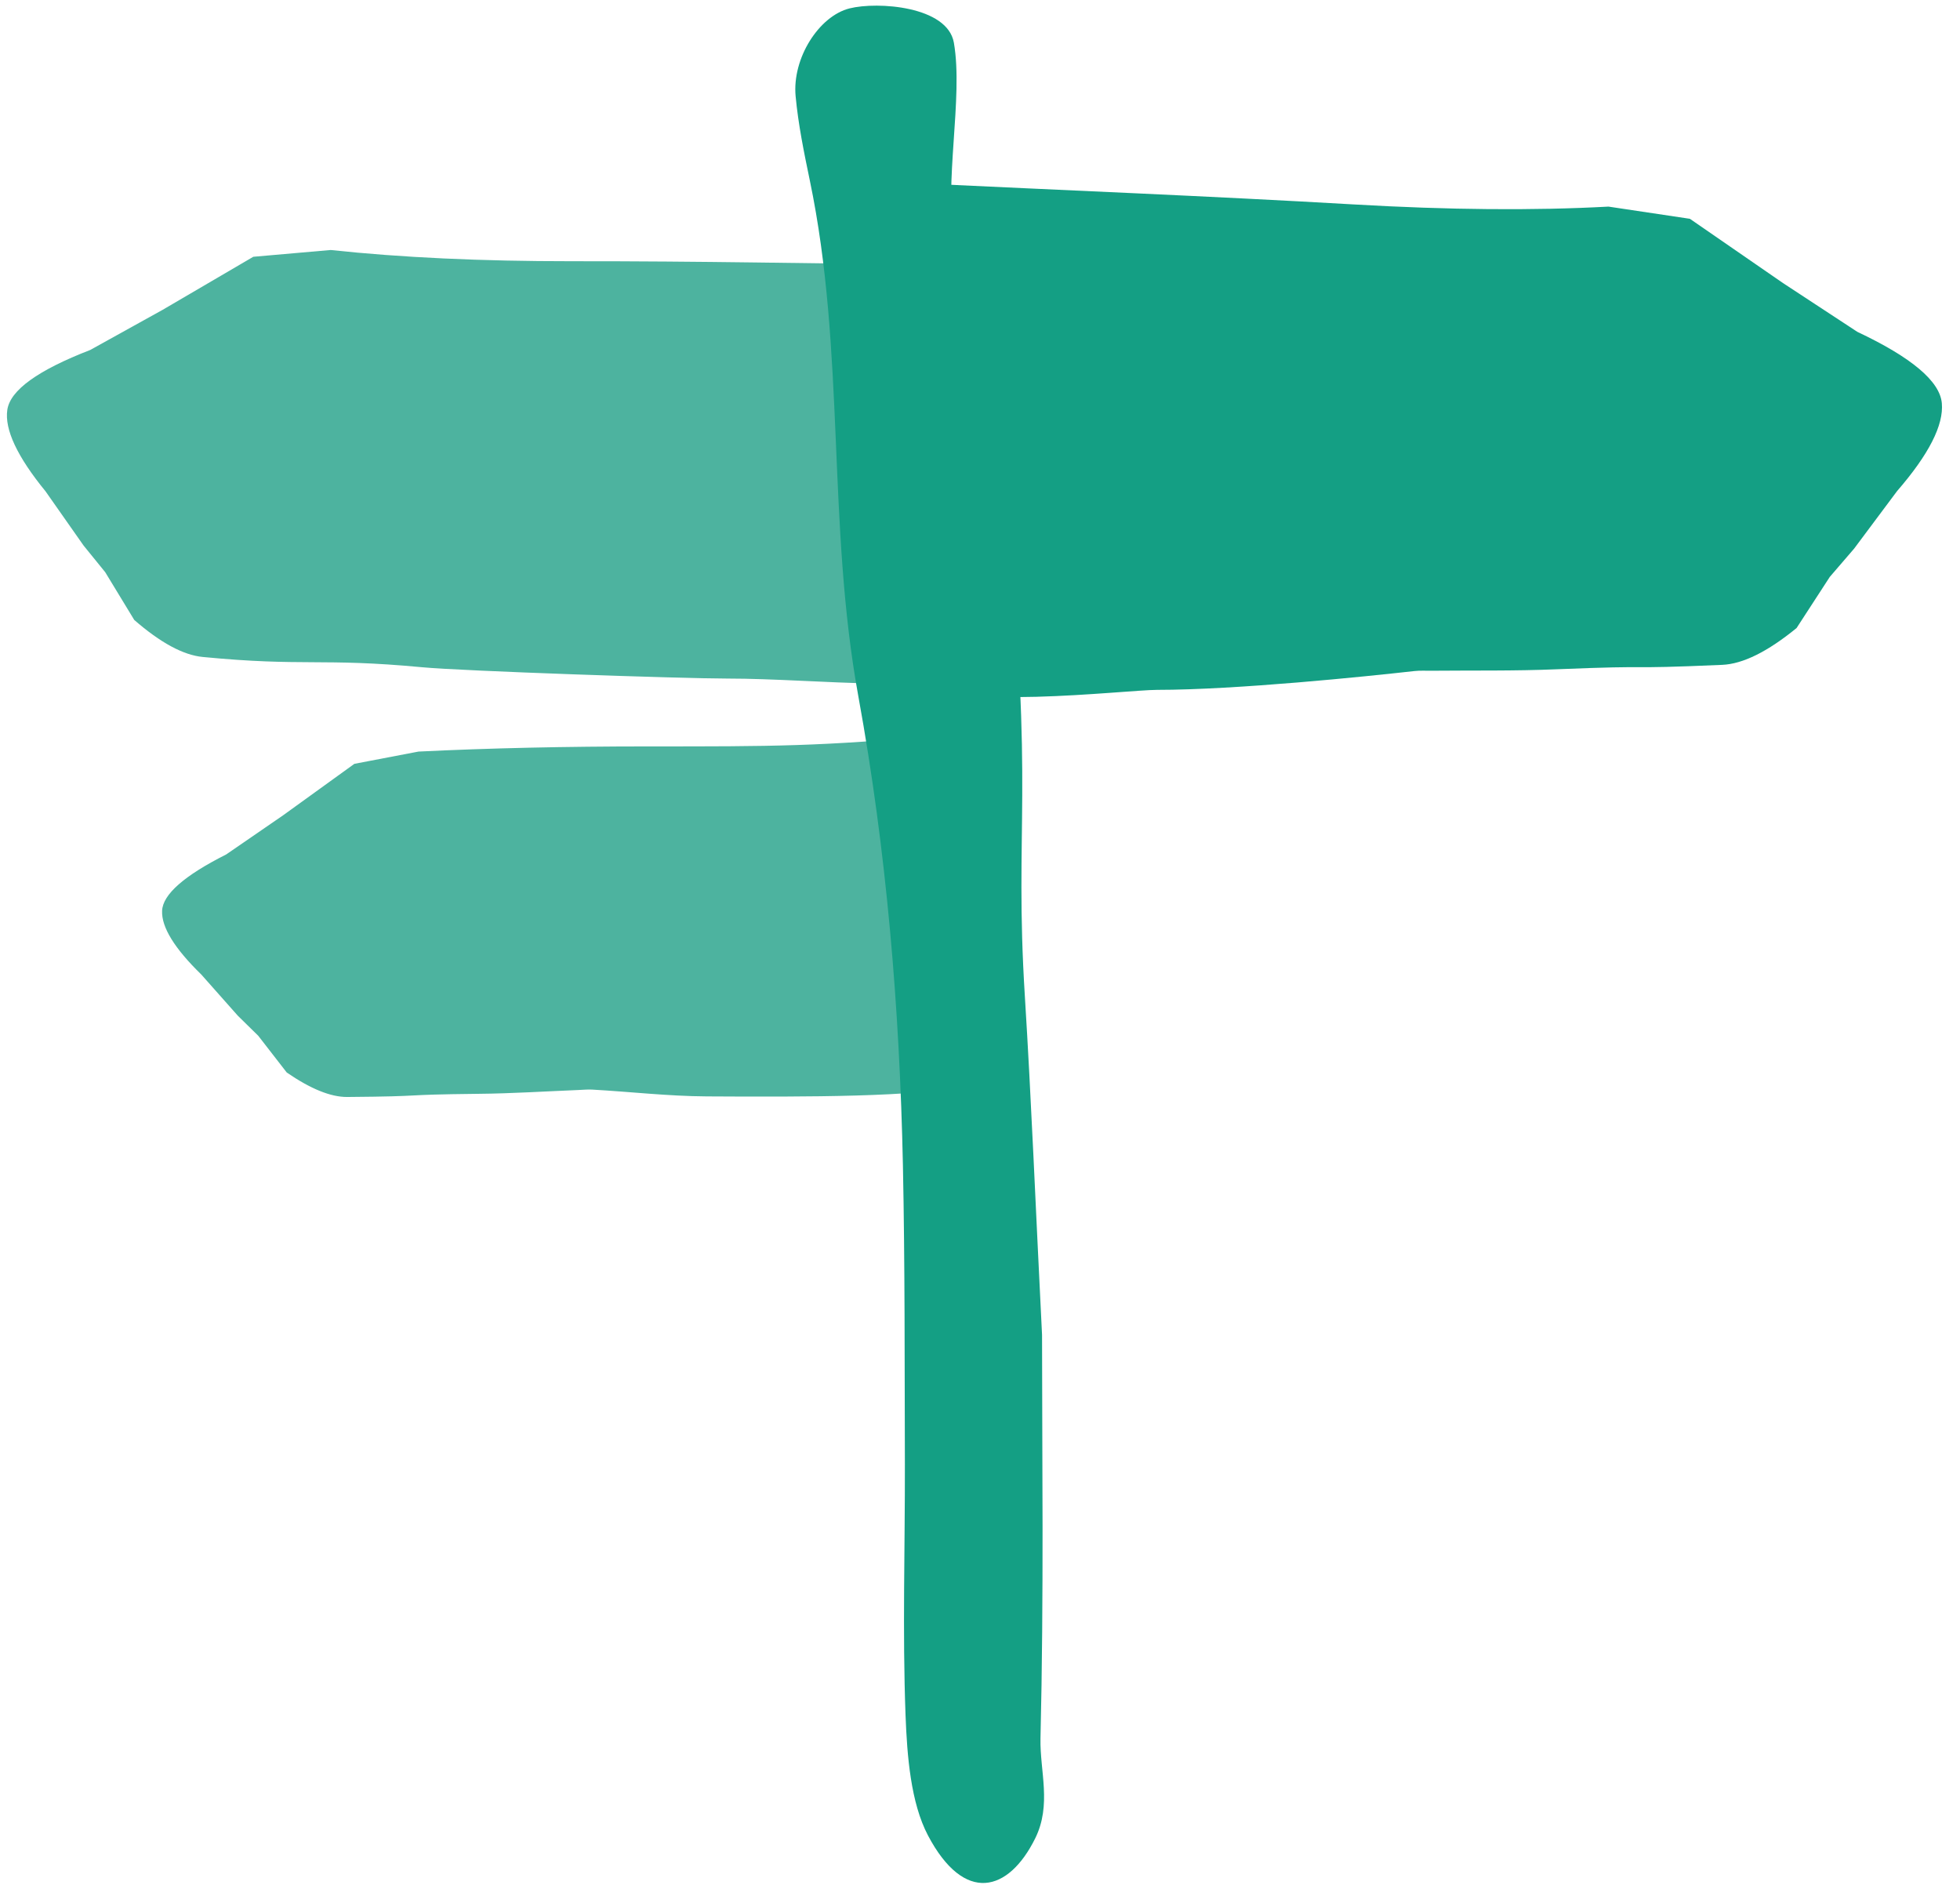
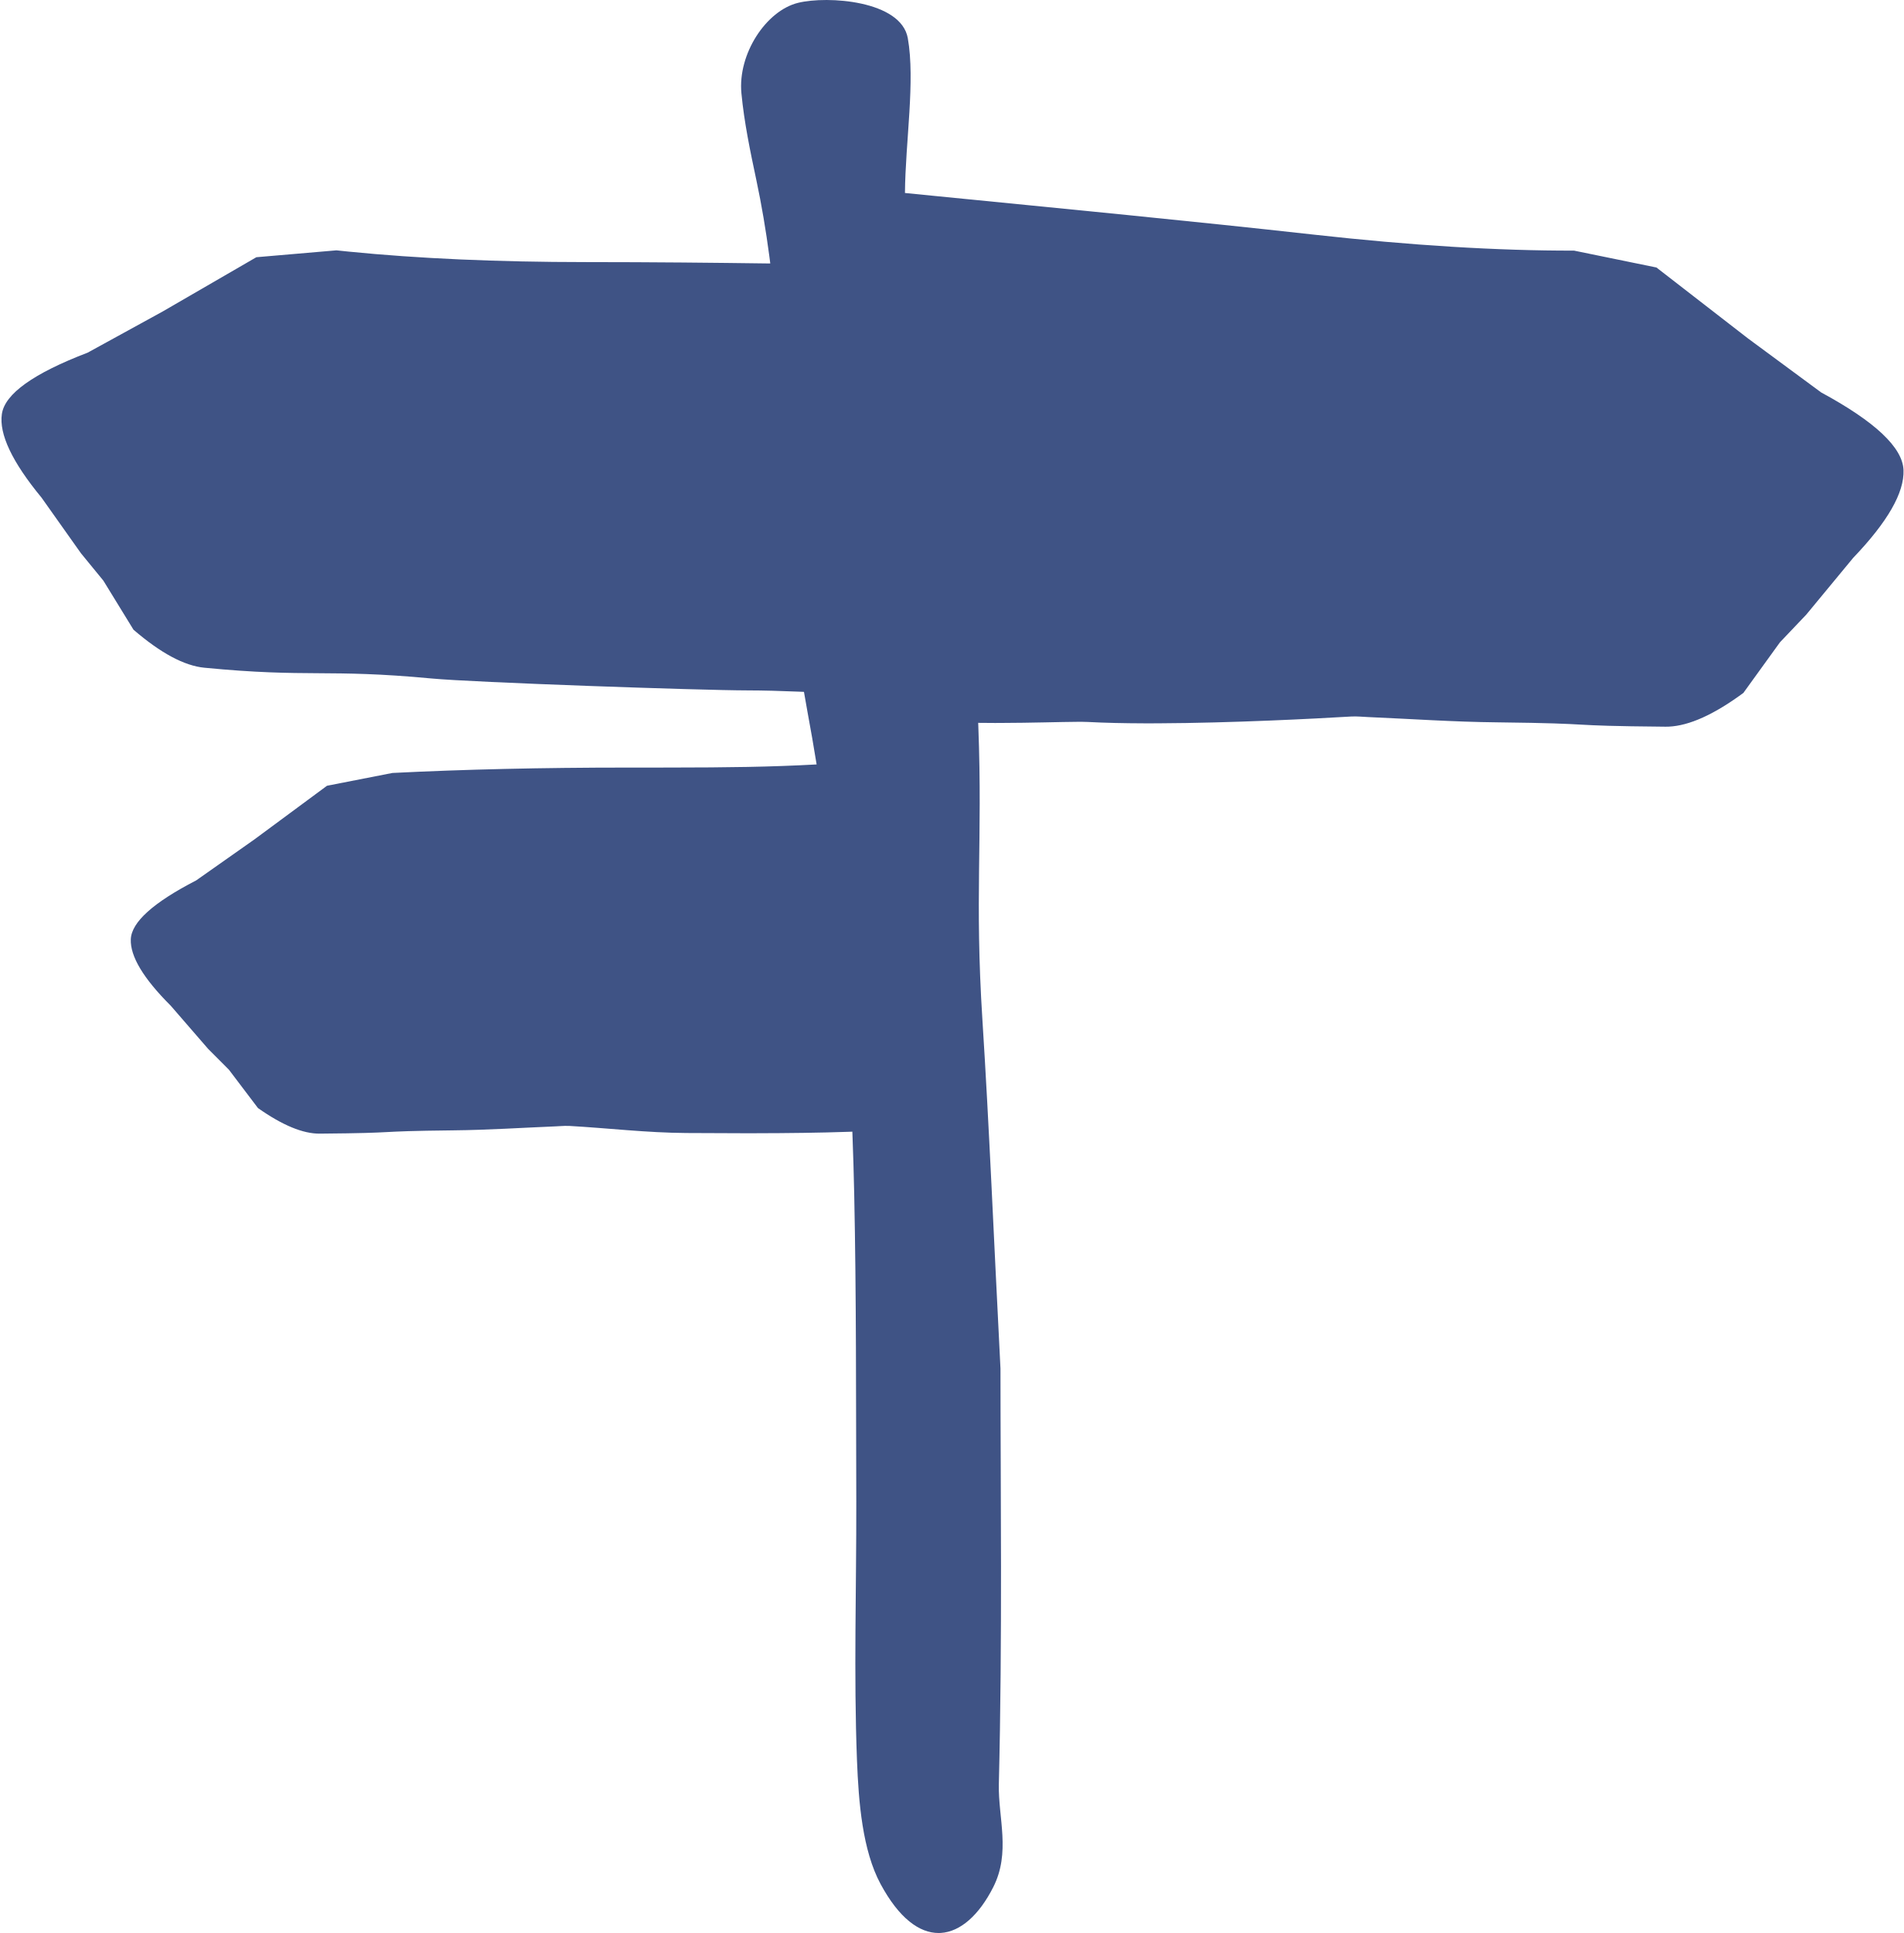
- <svg xmlns="http://www.w3.org/2000/svg" width="104px" height="100px" viewBox="0 0 104 100" version="1.1">
+ <svg xmlns="http://www.w3.org/2000/svg" width="131px" height="133px" viewBox="0 0 131 133" version="1.1">
  <g id="PL" stroke="none" stroke-width="1" fill="none" fill-rule="evenodd">
-     <g id="404-and-'not-found'" transform="translate(-917, -454)" fill-rule="nonzero">
-       <g id="page-404" transform="translate(916, 454)">
-         <g id="Group-7">
-           <g id="Group-3-Copy-2" transform="translate(27, 24.2) scale(-1, 1) translate(-27, -24.2) translate(0, 8.7)" fill="#4DB39F">
-             <path d="M4.087,2.882 C11.737,3.615 16.568,4.001 23.76,4.761 C28.523,5.264 32.78,5.512 36.53,5.505 L40.574,6.291 L45.067,9.595 L48.662,12.112 C51.315,13.473 52.663,14.679 52.706,15.731 C52.749,16.782 51.925,18.145 50.235,19.821 L47.93,22.467 L46.64,23.754 L44.842,26.114 C43.332,27.172 42.059,27.696 41.023,27.687 C35.628,27.643 34.779,27.072 29.387,27.012 C27.287,26.992 15.595,26.166 13.213,25.916 C8.439,25.414 1.462,25.577 1.342,24.065 C1.234,22.8 1.586,20.544 1.633,19.269 C1.665,18.386 1.479,17.5 1.39,16.615 C1.182,14.595 1.557,12.64 1.374,10.62 C1.29,9.698 1.597,7.657 2.295,4.497 L4.087,2.882 Z" id="Fill-1" transform="translate(27.01449, 15.28448) rotate(-6) translate(-27.01449, -15.28448) " />
-           </g>
-           <g id="Group-6" transform="translate(8.6, 0.3)">
-             <g id="Group-3" transform="translate(22.9, 48.4) scale(-1, 1) translate(-22.9, -48.4) translate(0.4, 38.4)" fill="#4DB39F">
-               <path d="M3,0.3 C9.433,0.906 12,0.9 18.6,0.9 C23,0.9 27.065,0.991 30.796,1.174 L34.196,1.824 L37.975,4.553 L40.998,6.632 C43.229,7.757 44.363,8.753 44.399,9.622 C44.435,10.49 43.742,11.616 42.32,13.001 L40.382,15.186 L39.298,16.25 L37.786,18.199 C36.516,19.073 35.445,19.506 34.574,19.499 C30.038,19.462 32.138,19.38 27.604,19.331 C25.837,19.315 24.074,19.2 22.307,19.129 C22.071,19.12 21.829,19.095 21.59,19.107 C19.563,19.22 17.561,19.455 15.51,19.468 C10.2,19.5 4.2,19.5 1.8,18.9 C-0.6,18.3 1.287,17.208 1.164,15.699 C1.074,14.655 1.411,13.598 1.451,12.544 C1.478,11.815 1.321,11.083 1.247,10.352 C1.071,8.683 0.885,7.017 0.731,5.348 C0.661,4.587 1.417,2.904 3,0.3 Z" id="Fill-1" />
-             </g>
-             <path d="M47.609,91.943 C47.574,93.67 48.215,95.45 47.325,97.24 C45.912,100.087 43.569,100.731 41.64,97.078 C40.724,95.34 40.532,92.864 40.449,90.697 C40.284,86.274 40.423,81.83 40.414,77.396 C40.397,72.104 40.419,66.812 40.31,61.525 C40.135,53.16 39.437,44.827 37.949,36.666 C36.27,27.469 37.274,18.393 35.368,9.264 C35.062,7.793 34.757,6.306 34.617,4.809 C34.425,2.778 35.865,0.548 37.479,0.145 C38.958,-0.226 42.674,0.024 43.014,1.966 C43.525,4.908 42.453,9.505 43.064,12.41 C43.993,16.859 45.196,21.409 45.819,27.391 C47.298,41.582 46.213,43.461 46.78,52.553 C47.125,58.07 47.343,63.598 47.692,70.518 C47.692,76.736 47.792,84.342 47.609,91.943 Z" id="Fill-4" fill="#149F84" />
-             <g id="Group-3" transform="translate(67.54734, 22.02378) rotate(-3) translate(-67.54734, -22.02378) translate(39.54734, 8.023776)" fill="#149F84">
-               <path d="M1.928,0.001 C10.023,0.814 17.66,1.52 25.27,2.362 C30.31,2.921 34.814,3.195 38.782,3.187 L43.061,4.059 L47.816,7.722 L51.62,10.513 C54.427,12.022 55.854,13.359 55.899,14.525 C55.944,15.69 55.073,17.202 53.284,19.06 L50.845,21.993 L49.48,23.42 L47.578,26.037 C45.98,27.209 44.633,27.791 43.537,27.781 C37.828,27.732 40.471,27.622 34.766,27.556 C32.543,27.534 30.324,27.38 28.101,27.285 C27.804,27.272 27.499,27.238 27.199,27.255 C24.648,27.407 17.719,27.757 13.524,27.537 C11.881,27.451 2.033,28.117 1.572,26.31 C1.064,24.315 1.65,24.706 1.497,22.682 C1.383,21.28 1.807,19.861 1.857,18.447 C1.891,17.468 1.694,16.486 1.6,15.505 C1.38,13.265 1.146,11.029 0.952,8.789 C0.863,7.767 0.556,5.434 0.031,1.792 L1.928,0.001 Z" id="Fill-1" />
+     <g id="Icons" transform="translate(-457, -6936)">
+       <g id="Group" transform="translate(451, 6936)">
+         <g id="page-404-copy-2">
+           <g id="Group-7">
+             <g id="Group-3-Copy-2" transform="translate(36, 24) scale(-1, 1) translate(-36, -24) translate(0, 3.6)" />
+             <g id="Group-6" transform="translate(12.8, 0.4)">
+               <g id="Group-3" transform="translate(29.6, 56.4) scale(-1, 1) translate(-29.6, -56.4) translate(0, 43.2)" />
+               <g id="Group-3" transform="translate(88.7558, 21.19545) rotate(-3) translate(-88.7558, -21.19545) translate(51.1558, 1.995447)" />
            </g>
          </g>
        </g>
+         <path d="M68.474,2.626 C68.995,5.564 68.309,9.738 68.278,13.278 L68.279,13.278 L70.419,13.491 C79.345,14.377 87.9,15.196 96.429,16.145 C103.105,16.889 109.071,17.255 114.326,17.244 L119.994,18.405 L126.292,23.284 L131.33,27.001 C135.048,29.011 136.938,30.792 136.998,32.344 C137.058,33.896 135.903,35.91 133.534,38.384 L130.304,42.291 L128.496,44.192 L125.977,47.677 C123.966,49.16 122.255,49.933 120.844,49.996 L120.624,50 L120.624,50 C113.063,49.935 116.563,49.788 109.006,49.7 C106.062,49.671 103.123,49.466 100.179,49.339 C99.982,49.331 99.783,49.315 99.583,49.305 L99.283,49.294 L99.283,49.294 L98.983,49.3 L98.983,49.3 C96.47,49.45 90.743,49.747 85.689,49.768 L85.217,49.769 L85.217,49.769 L84.75,49.769 C83.356,49.765 82.034,49.737 80.872,49.675 C80.766,49.67 80.636,49.667 80.482,49.665 L80.145,49.665 C78.988,49.671 76.986,49.738 74.81,49.743 L74.466,49.744 C74.086,49.743 73.702,49.741 73.318,49.736 L73.328,49.976 C73.626,57.924 73.069,61.706 73.609,70.176 C74.079,77.544 74.377,84.925 74.852,94.165 C74.852,102.469 74.989,112.625 74.739,122.775 C74.692,125.081 75.566,127.458 74.353,129.848 C73.389,131.75 72.108,132.915 70.74,132.996 L70.603,133 C69.275,133.007 67.872,131.99 66.601,129.632 C65.351,127.311 65.089,124.005 64.976,121.111 C64.75,115.205 64.941,109.27 64.929,103.35 C64.905,96.283 64.935,89.217 64.786,82.157 C64.756,80.768 64.716,79.38 64.663,77.993 L64.663,77.993 L64.658,77.864 L64.658,77.864 L64.422,77.873 L64.422,77.873 L64.396,77.874 C62.409,77.943 60.217,77.968 57.992,77.972 L57.514,77.972 L57.514,77.972 L57.036,77.972 C55.761,77.972 54.483,77.965 53.234,77.957 C50.52,77.94 47.869,77.622 45.187,77.47 C45.082,77.464 44.976,77.464 44.87,77.467 L44.553,77.482 L44.553,77.482 L44.238,77.499 C41.901,77.595 39.566,77.75 37.229,77.773 C31.228,77.839 34.008,77.95 28.004,78 C26.851,78.01 25.434,77.423 23.753,76.24 L23.753,76.24 L21.753,73.6 L20.317,72.16 L17.752,69.2 C15.871,67.325 14.954,65.8 15.002,64.624 C15.05,63.448 16.55,62.098 19.502,60.576 L19.502,60.576 L23.503,57.76 L28.504,54.064 L33.004,53.184 C37.941,52.936 43.321,52.813 49.144,52.813 L49.144,52.813 L50.676,52.812 C50.922,52.812 51.164,52.812 51.402,52.812 L52.104,52.811 C56.086,52.806 58.949,52.775 62.199,52.597 C62.004,51.383 61.792,50.171 61.567,48.962 C61.483,48.509 61.403,48.056 61.328,47.604 L61.328,47.604 L60.968,47.589 C59.752,47.54 58.56,47.504 57.452,47.503 C54.236,47.5 38.509,46.952 35.701,46.683 C28.492,46.005 27.279,46.642 20.068,45.943 C18.683,45.81 17.056,44.937 15.186,43.326 L15.186,43.326 L13.114,39.951 L11.571,38.067 L8.861,34.243 C6.836,31.788 5.926,29.869 6.129,28.484 C6.333,27.099 8.3,25.693 12.033,24.264 L12.033,24.264 L17.183,21.439 L23.643,17.698 L29.153,17.225 L29.153,17.225 L29.994,17.312 C34.798,17.791 40.236,18.031 46.31,18.033 C51.031,18.035 54.995,18.076 59.007,18.129 L58.999,18.044 L58.999,18.044 L58.94,17.591 C58.709,15.852 58.418,14.112 58.047,12.37 C57.63,10.406 57.214,8.421 57.024,6.422 C56.762,3.71 58.725,0.732 60.926,0.194 C62.943,-0.302 68.01,0.033 68.474,2.626 Z" id="Combined-Shape" fill="#3F5385" fill-rule="nonzero" />
      </g>
    </g>
  </g>
</svg>
